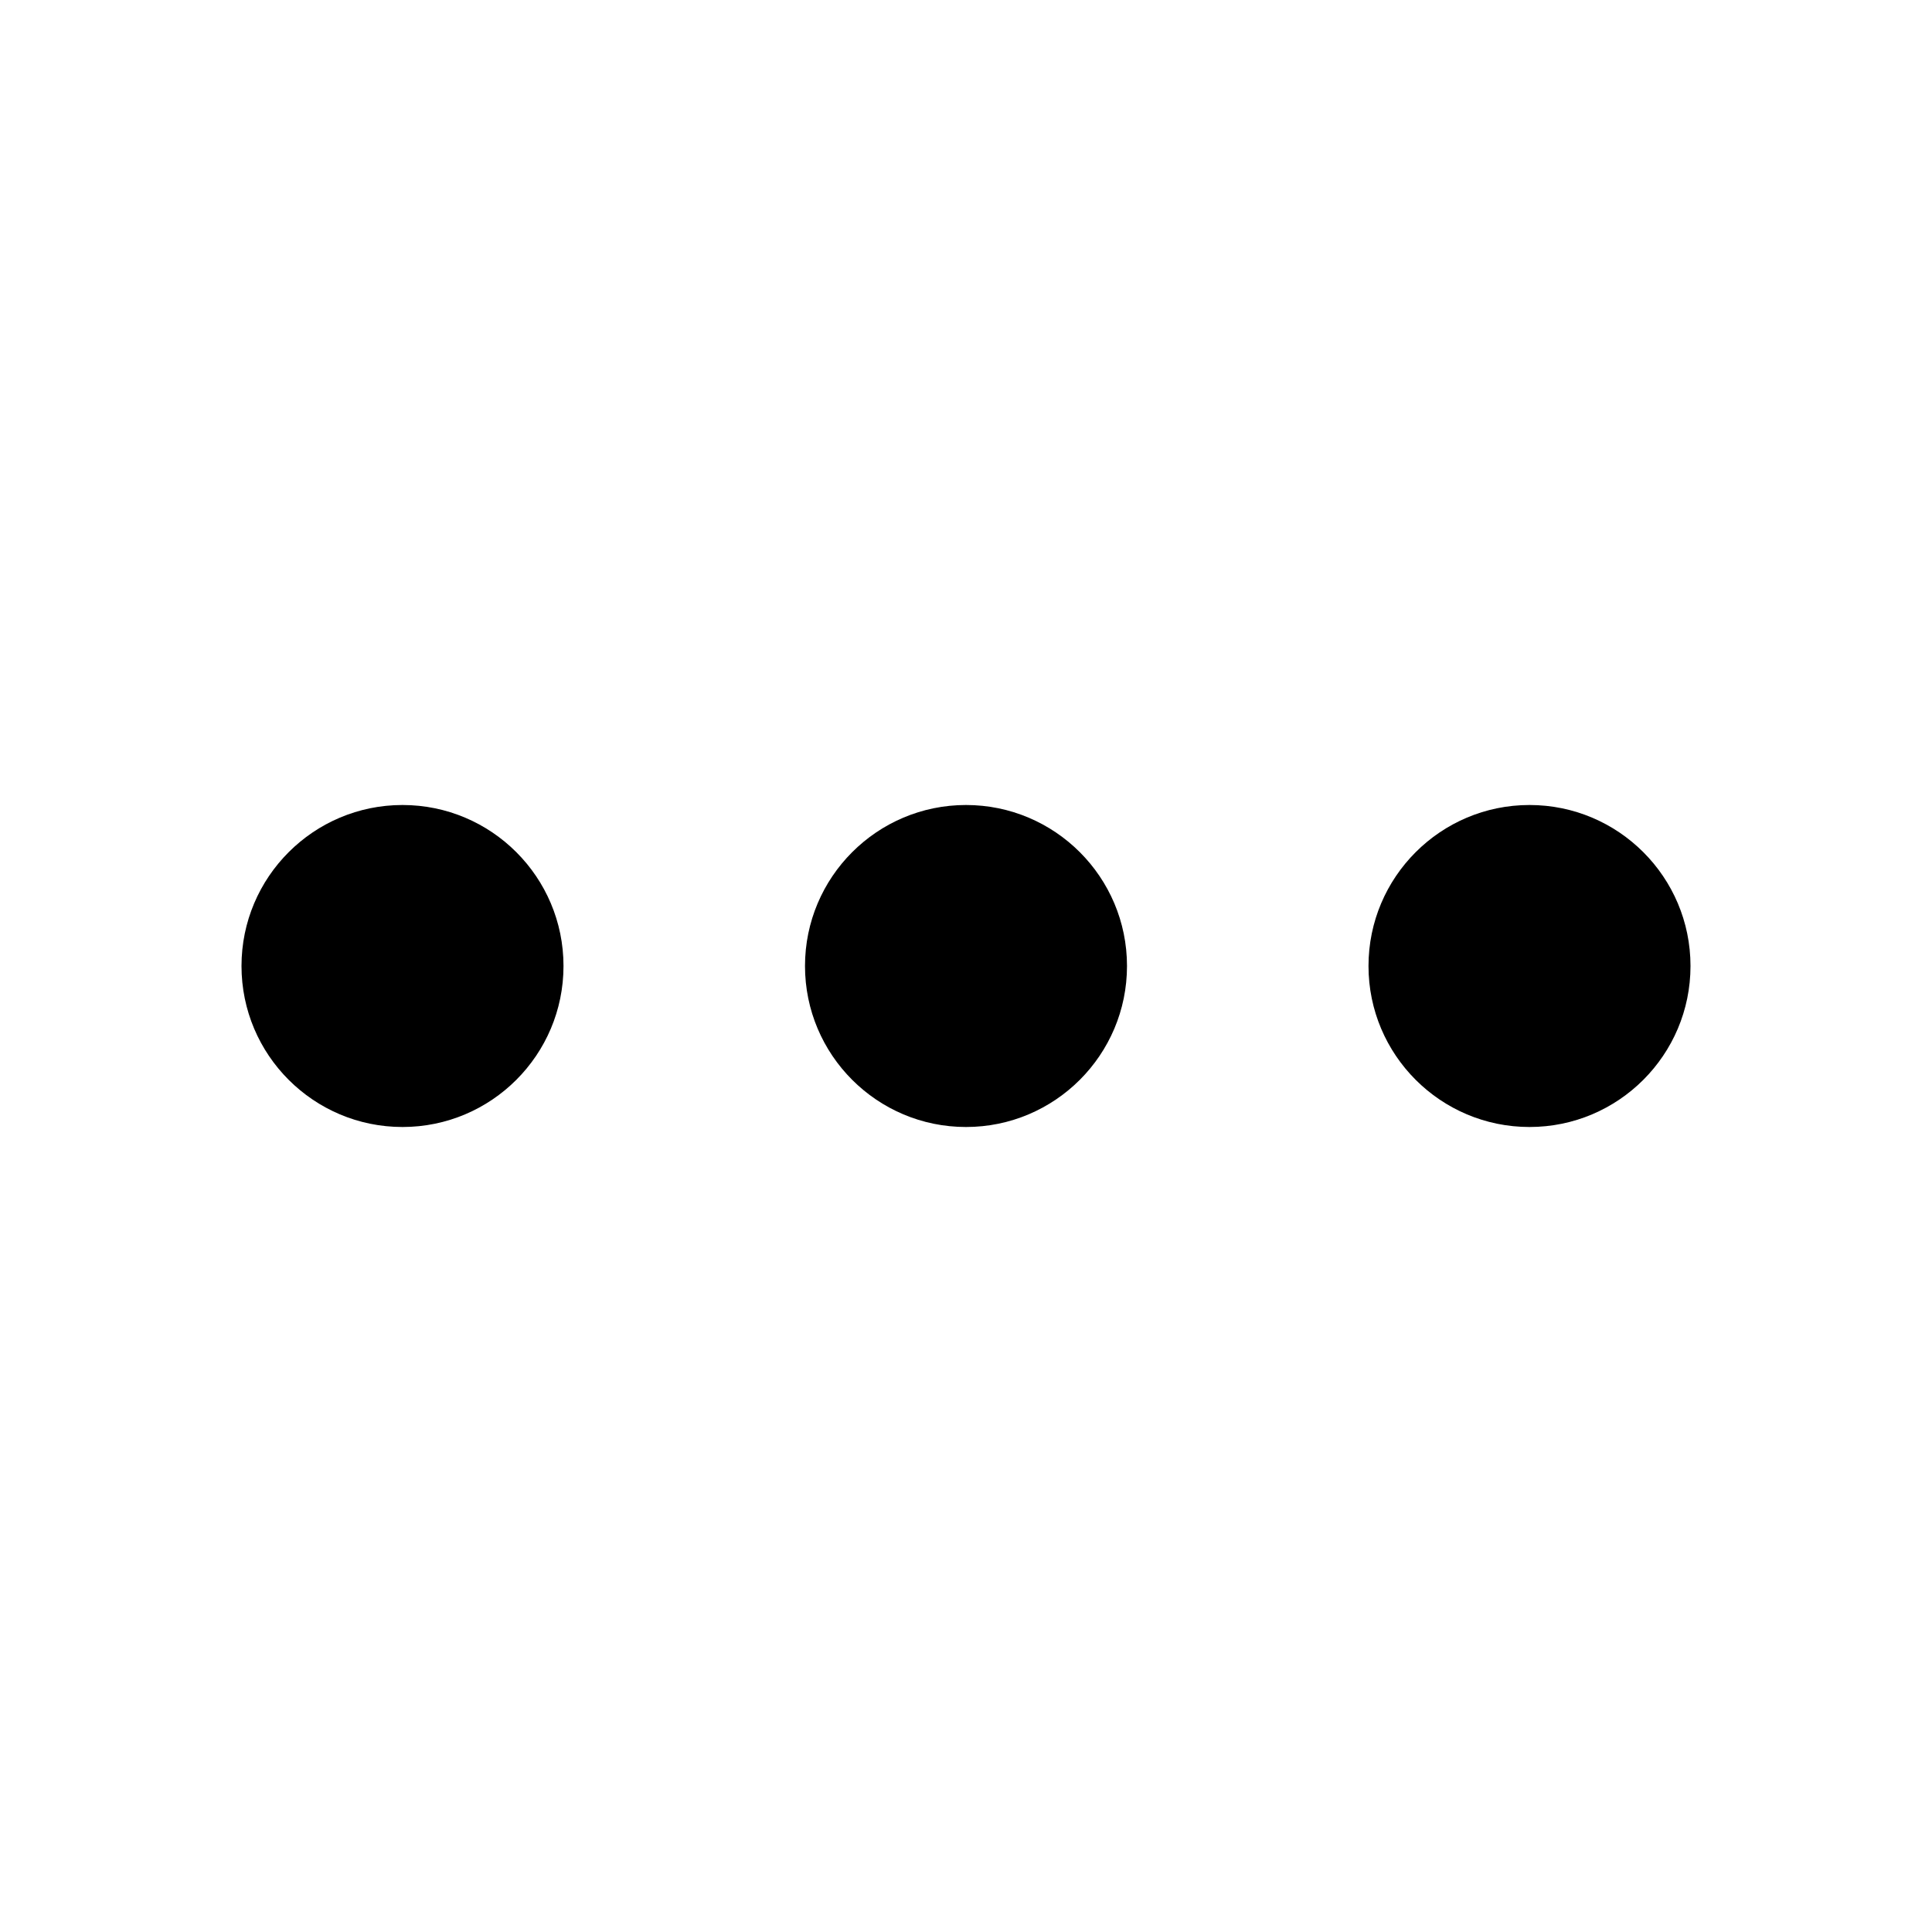
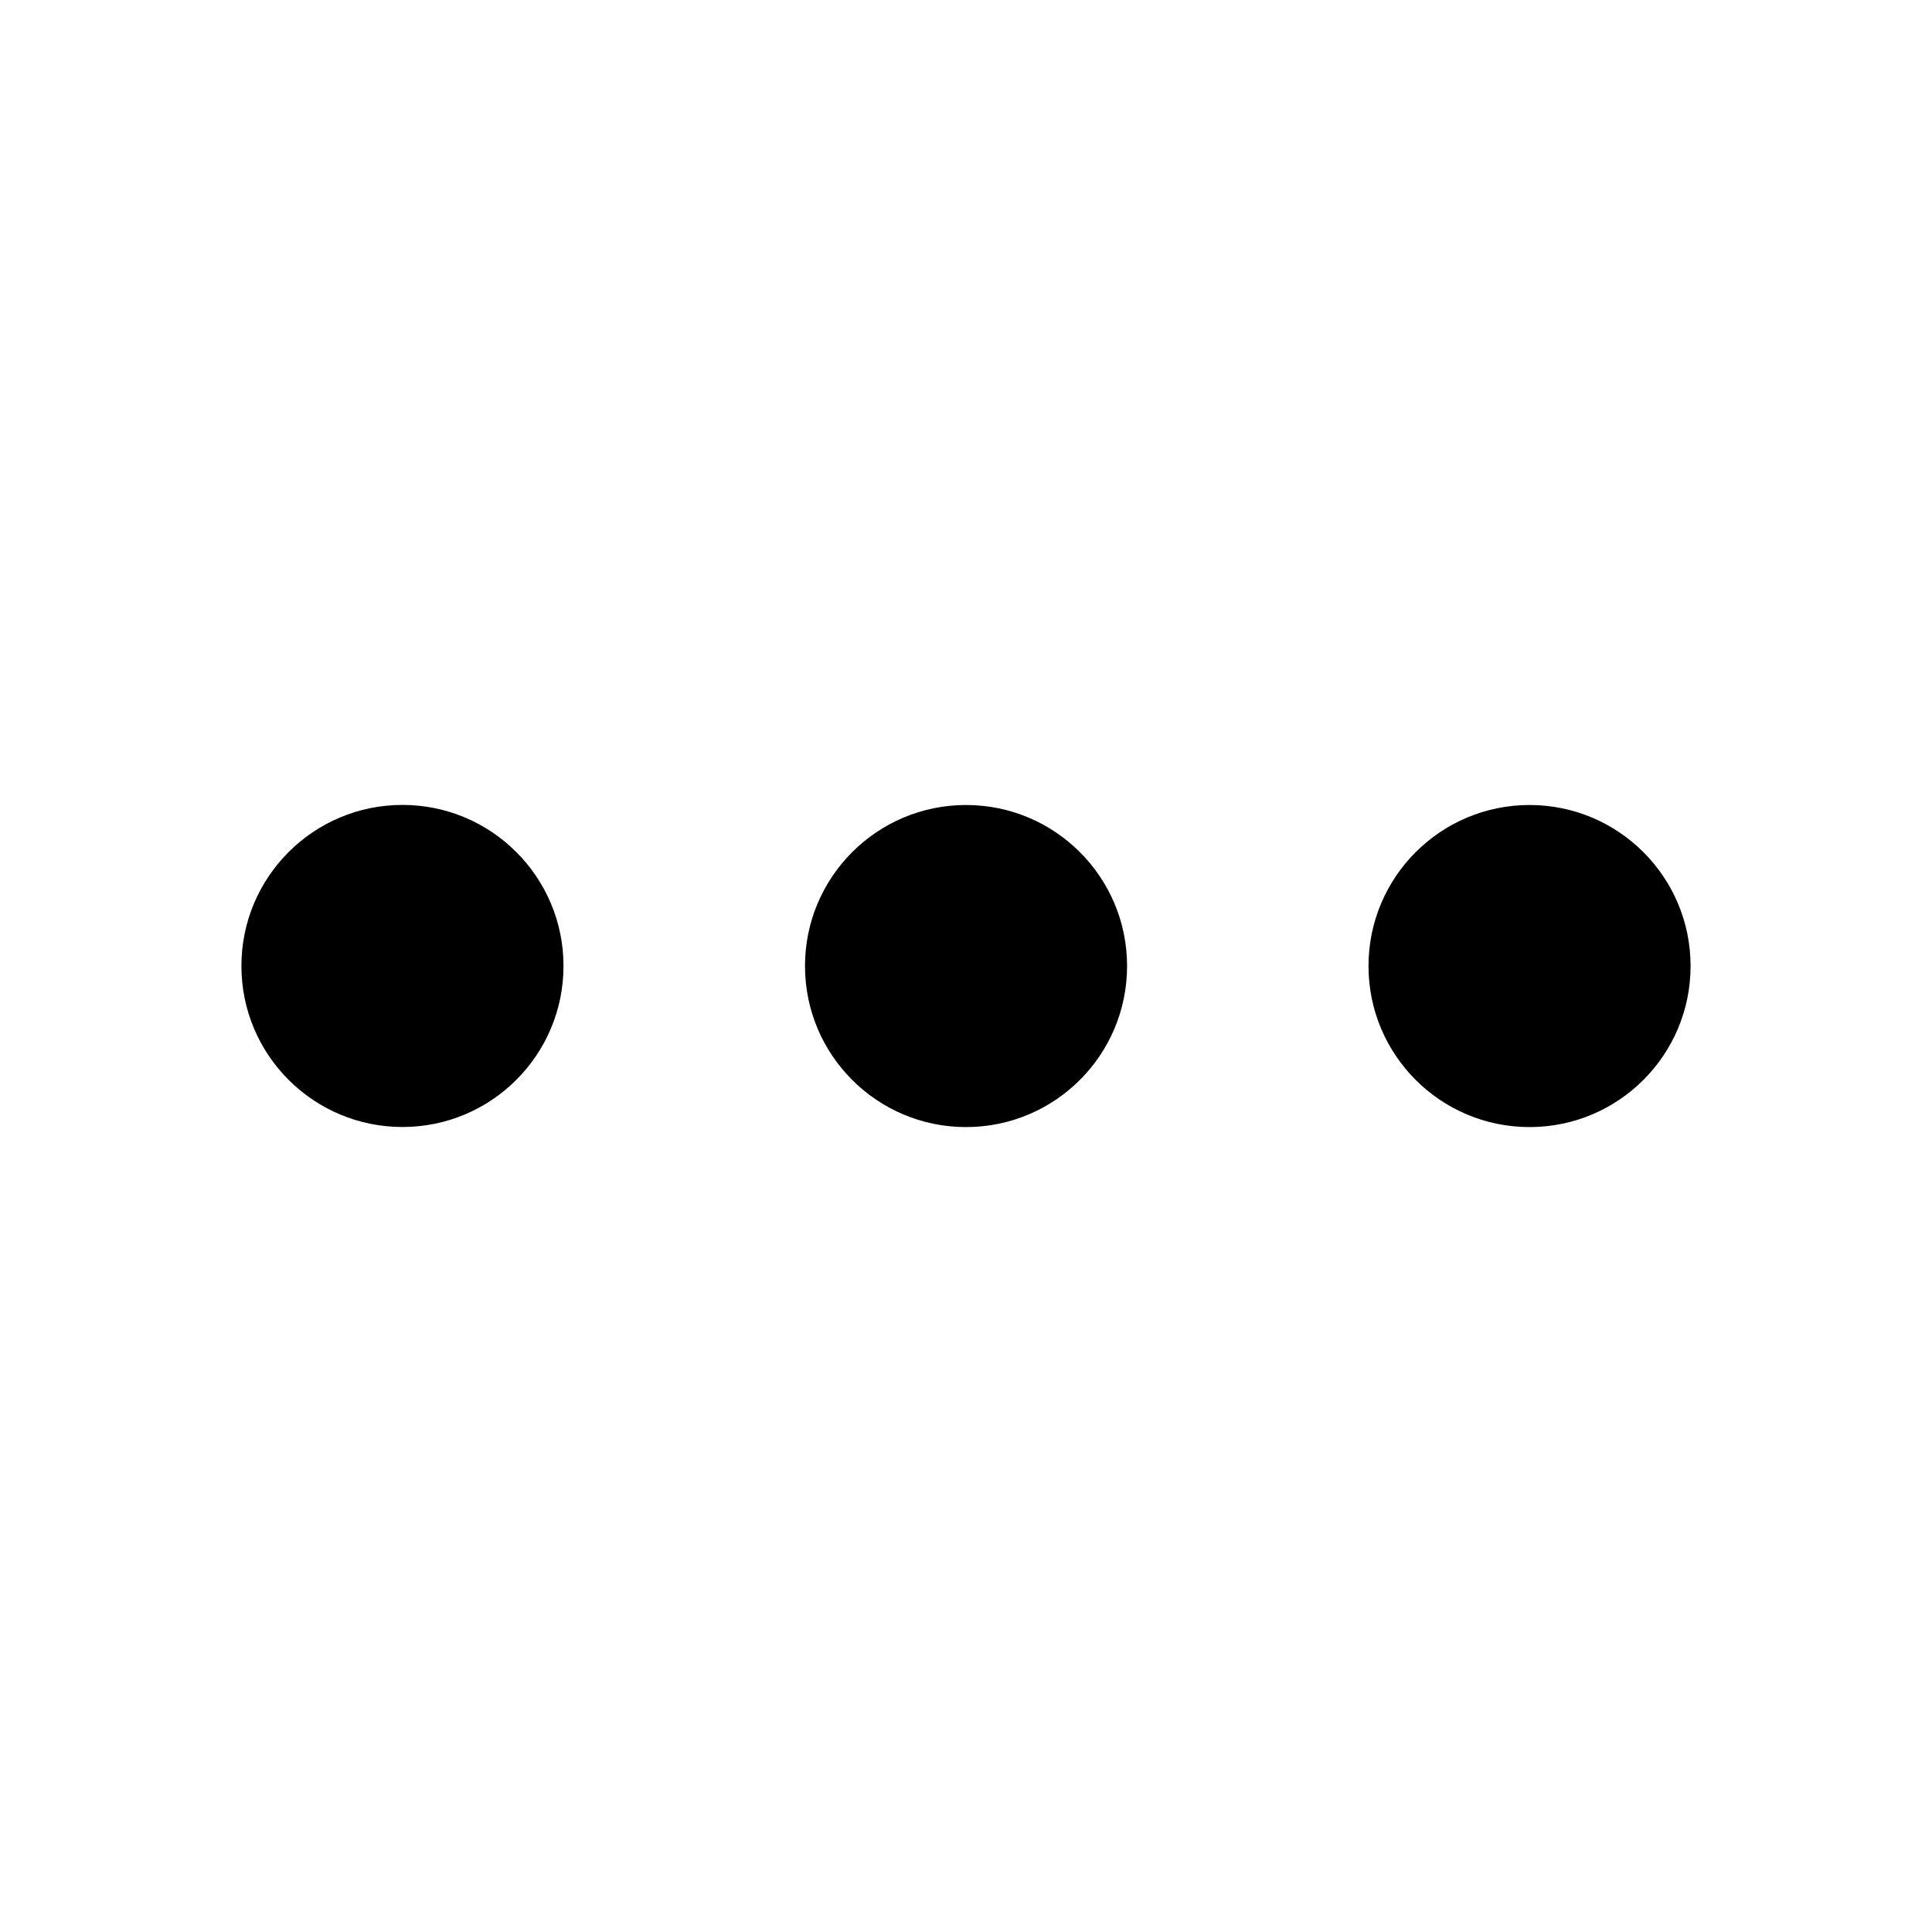
<svg xmlns="http://www.w3.org/2000/svg" viewBox="0 0 24 24">
  <rect x="0" fill="none" width="24" height="24" />
  <g>
-     <path d="M7 12c0 1.104-.896 2-2 2s-2-.896-2-2 .896-2 2-2 2 .896 2 2zm12-2c-1.104 0-2 .896-2 2s.896 2 2 2 2-.896 2-2-.896-2-2-2zm-7 0c-1.104 0-2 .896-2 2s.896 2 2 2 2-.896 2-2-.896-2-2-2z" />
+     <path d="M7 12a2 2 0 11-4.001-.001A2 2 0 017 12zm12-2a2 2 0 10.001 4.001A2 2 0 0019 10zm-7 0a2 2 0 10.001 4.001A2 2 0 0012 10z" />
  </g>
</svg>
